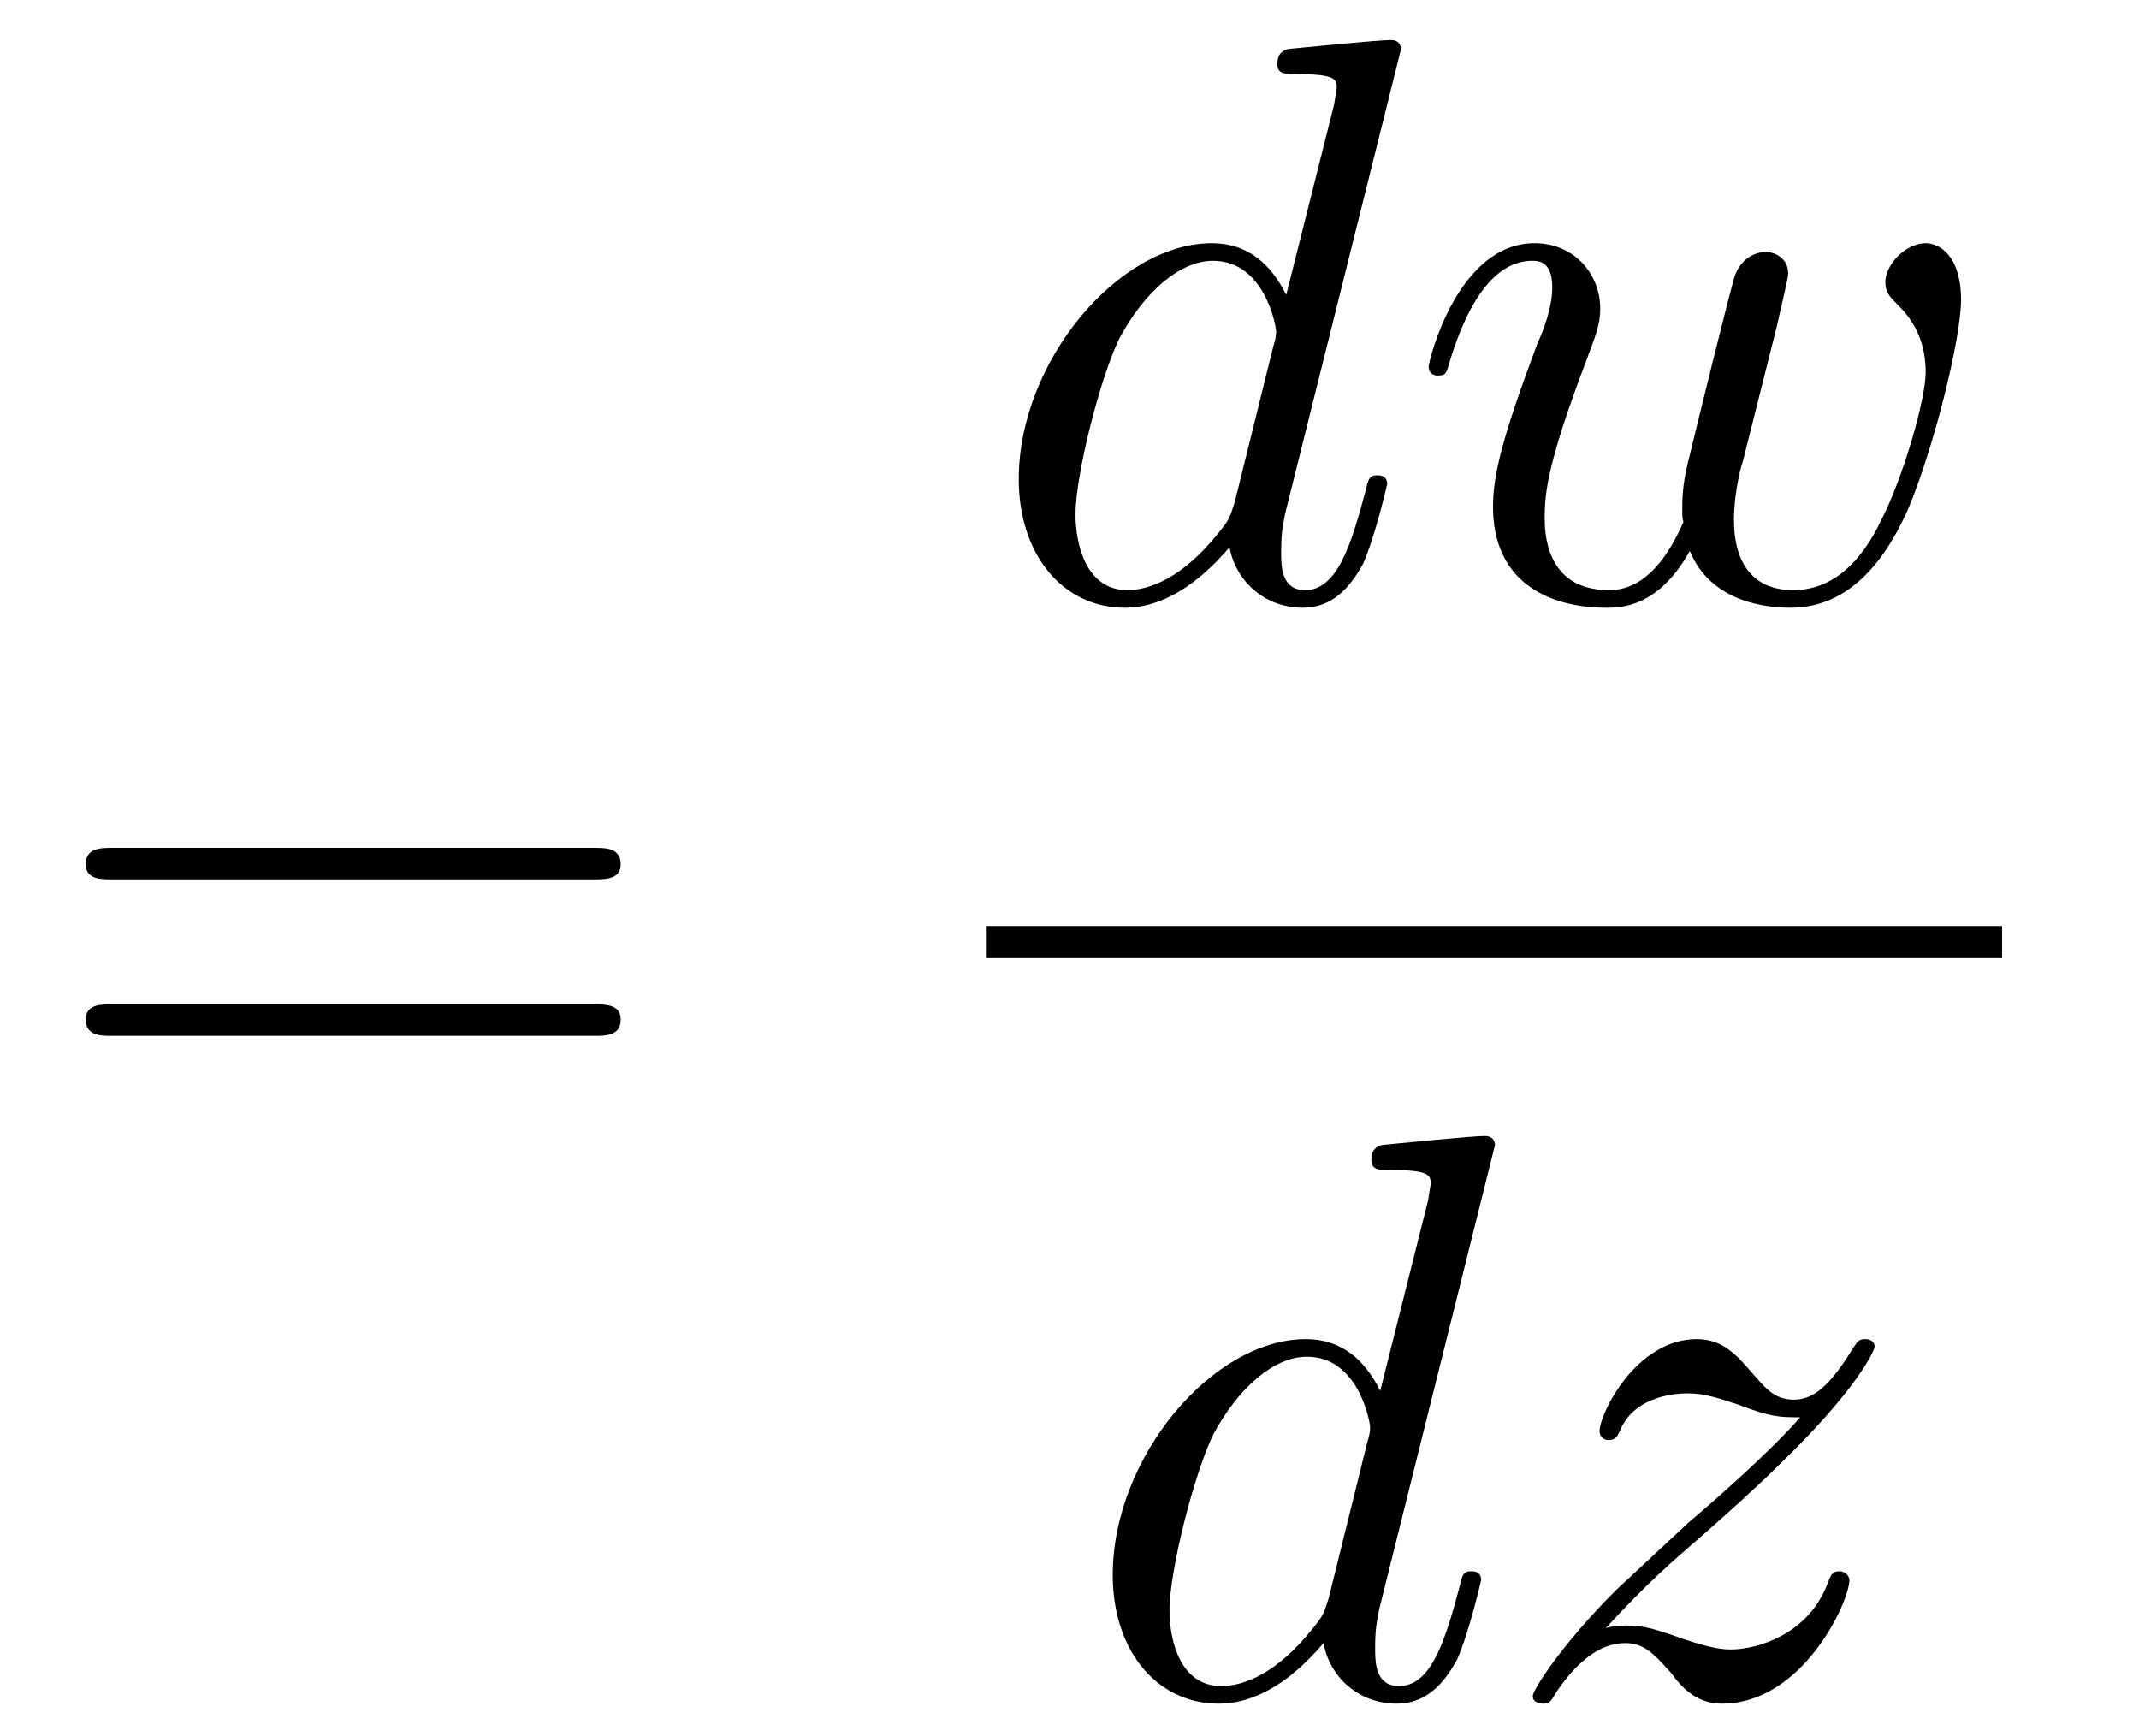
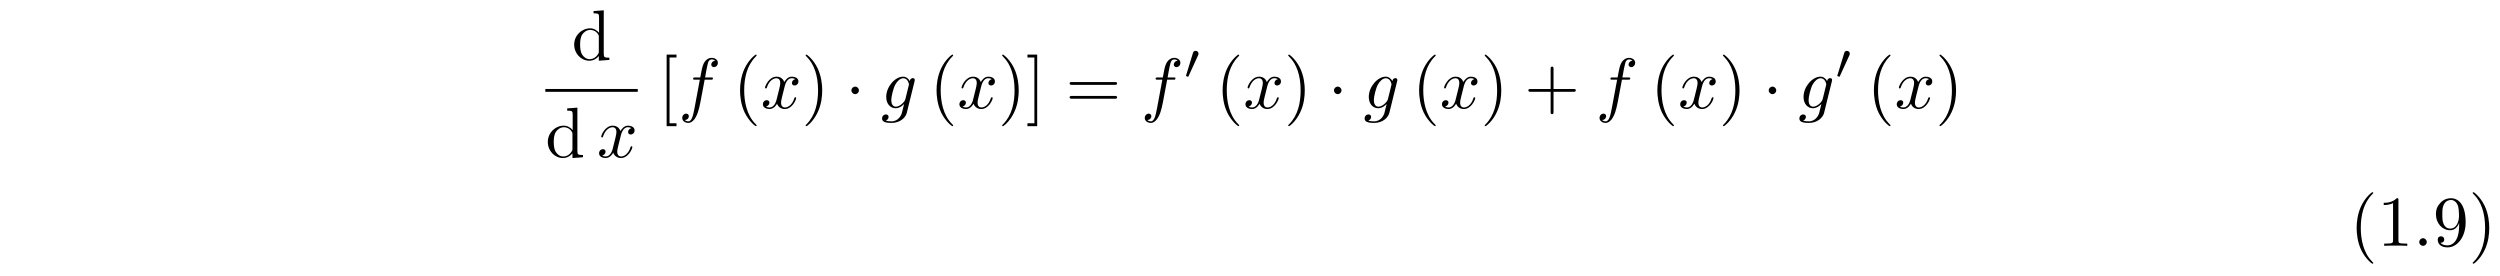
- <svg xmlns="http://www.w3.org/2000/svg" xmlns:xlink="http://www.w3.org/1999/xlink" viewBox="0 0 26.493 21.492" version="1.2">
+ <svg xmlns="http://www.w3.org/2000/svg" xmlns:xlink="http://www.w3.org/1999/xlink" width="348.696pt" height="38.373pt" viewBox="0 0 348.696 38.373" version="1.2">
  <defs>
    <g>
      <symbol overflow="visible" id="glyph0-0">
        <path style="stroke:none;" d="" />
      </symbol>
      <symbol overflow="visible" id="glyph0-1">
+         <path style="stroke:none;" d="M 5.25 0 L 5.25 -0.312 C 4.562 -0.312 4.469 -0.375 4.469 -0.875 L 4.469 -6.922 L 3.047 -6.812 L 3.047 -6.5 C 3.734 -6.5 3.812 -6.438 3.812 -5.938 L 3.812 -3.781 C 3.531 -4.141 3.094 -4.406 2.562 -4.406 C 1.391 -4.406 0.344 -3.422 0.344 -2.141 C 0.344 -0.875 1.312 0.109 2.453 0.109 C 3.094 0.109 3.531 -0.234 3.781 -0.547 L 3.781 0.109 Z M 3.781 -1.172 C 3.781 -1 3.781 -0.984 3.672 -0.812 C 3.375 -0.328 2.938 -0.109 2.5 -0.109 C 2.047 -0.109 1.688 -0.375 1.453 -0.75 C 1.203 -1.156 1.172 -1.719 1.172 -2.141 C 1.172 -2.5 1.188 -3.094 1.469 -3.547 C 1.688 -3.859 2.062 -4.188 2.609 -4.188 C 2.953 -4.188 3.375 -4.031 3.672 -3.594 C 3.781 -3.422 3.781 -3.406 3.781 -3.219 Z M 3.781 -1.172 " />
+       </symbol>
+       <symbol overflow="visible" id="glyph0-2">
+         <path style="stroke:none;" d="M 2.547 2.5 L 2.547 2.094 L 1.578 2.094 L 1.578 -7.078 L 2.547 -7.078 L 2.547 -7.484 L 1.172 -7.484 L 1.172 2.5 Z M 2.547 2.5 " />
+       </symbol>
+       <symbol overflow="visible" id="glyph0-3">
+         <path style="stroke:none;" d="M 3.297 2.391 C 3.297 2.359 3.297 2.344 3.125 2.172 C 1.891 0.922 1.562 -0.969 1.562 -2.5 C 1.562 -4.234 1.938 -5.969 3.172 -7.203 C 3.297 -7.328 3.297 -7.344 3.297 -7.375 C 3.297 -7.453 3.266 -7.484 3.203 -7.484 C 3.094 -7.484 2.203 -6.797 1.609 -5.531 C 1.109 -4.438 0.984 -3.328 0.984 -2.5 C 0.984 -1.719 1.094 -0.516 1.641 0.625 C 2.25 1.844 3.094 2.5 3.203 2.5 C 3.266 2.5 3.297 2.469 3.297 2.391 Z M 3.297 2.391 " />
+       </symbol>
+       <symbol overflow="visible" id="glyph0-4">
+         <path style="stroke:none;" d="M 2.875 -2.5 C 2.875 -3.266 2.766 -4.469 2.219 -5.609 C 1.625 -6.828 0.766 -7.484 0.672 -7.484 C 0.609 -7.484 0.562 -7.438 0.562 -7.375 C 0.562 -7.344 0.562 -7.328 0.75 -7.141 C 1.734 -6.156 2.297 -4.578 2.297 -2.5 C 2.297 -0.781 1.938 0.969 0.703 2.219 C 0.562 2.344 0.562 2.359 0.562 2.391 C 0.562 2.453 0.609 2.5 0.672 2.5 C 0.766 2.5 1.672 1.812 2.25 0.547 C 2.766 -0.547 2.875 -1.656 2.875 -2.5 Z M 2.875 -2.5 " />
+       </symbol>
+       <symbol overflow="visible" id="glyph0-5">
+         <path style="stroke:none;" d="M 1.578 2.5 L 1.578 -7.484 L 0.219 -7.484 L 0.219 -7.078 L 1.188 -7.078 L 1.188 2.094 L 0.219 2.094 L 0.219 2.5 Z M 1.578 2.5 " />
+       </symbol>
+       <symbol overflow="visible" id="glyph0-6">
        <path style="stroke:none;" d="M 7.188 -3.453 C 7.188 -3.656 7 -3.656 6.859 -3.656 L 0.891 -3.656 C 0.75 -3.656 0.562 -3.656 0.562 -3.453 C 0.562 -3.266 0.75 -3.266 0.891 -3.266 L 6.844 -3.266 C 7 -3.266 7.188 -3.266 7.188 -3.453 Z M 7.188 -1.531 C 7.188 -1.719 7 -1.719 6.844 -1.719 L 0.891 -1.719 C 0.75 -1.719 0.562 -1.719 0.562 -1.531 C 0.562 -1.328 0.75 -1.328 0.891 -1.328 L 6.859 -1.328 C 7 -1.328 7.188 -1.328 7.188 -1.531 Z M 7.188 -1.531 " />
+       </symbol>
+       <symbol overflow="visible" id="glyph0-7">
+         <path style="stroke:none;" d="M 7.188 -2.5 C 7.188 -2.688 7 -2.688 6.859 -2.688 L 4.078 -2.688 L 4.078 -5.484 C 4.078 -5.625 4.078 -5.812 3.875 -5.812 C 3.672 -5.812 3.672 -5.625 3.672 -5.484 L 3.672 -2.688 L 0.891 -2.688 C 0.75 -2.688 0.562 -2.688 0.562 -2.5 C 0.562 -2.297 0.75 -2.297 0.891 -2.297 L 3.672 -2.297 L 3.672 0.5 C 3.672 0.641 3.672 0.828 3.875 0.828 C 4.078 0.828 4.078 0.641 4.078 0.5 L 4.078 -2.297 L 6.859 -2.297 C 7 -2.297 7.188 -2.297 7.188 -2.5 Z M 7.188 -2.5 " />
+       </symbol>
+       <symbol overflow="visible" id="glyph0-8">
+         <path style="stroke:none;" d="M 4.172 0 L 4.172 -0.312 L 3.859 -0.312 C 2.953 -0.312 2.938 -0.422 2.938 -0.781 L 2.938 -6.375 C 2.938 -6.625 2.938 -6.641 2.703 -6.641 C 2.078 -6 1.203 -6 0.891 -6 L 0.891 -5.688 C 1.094 -5.688 1.672 -5.688 2.188 -5.953 L 2.188 -0.781 C 2.188 -0.422 2.156 -0.312 1.266 -0.312 L 0.953 -0.312 L 0.953 0 C 1.297 -0.031 2.156 -0.031 2.562 -0.031 C 2.953 -0.031 3.828 -0.031 4.172 0 Z M 4.172 0 " />
+       </symbol>
+       <symbol overflow="visible" id="glyph0-9">
+         <path style="stroke:none;" d="M 1.906 -0.531 C 1.906 -0.812 1.672 -1.062 1.391 -1.062 C 1.094 -1.062 0.859 -0.812 0.859 -0.531 C 0.859 -0.234 1.094 0 1.391 0 C 1.672 0 1.906 -0.234 1.906 -0.531 Z M 1.906 -0.531 " />
+       </symbol>
+       <symbol overflow="visible" id="glyph0-10">
+         <path style="stroke:none;" d="M 4.562 -3.281 C 4.562 -5.969 3.406 -6.641 2.516 -6.641 C 1.969 -6.641 1.484 -6.453 1.062 -6.016 C 0.641 -5.562 0.422 -5.141 0.422 -4.391 C 0.422 -3.156 1.297 -2.172 2.406 -2.172 C 3.016 -2.172 3.422 -2.594 3.656 -3.172 L 3.656 -2.844 C 3.656 -0.516 2.625 -0.062 2.047 -0.062 C 1.875 -0.062 1.328 -0.078 1.062 -0.422 C 1.5 -0.422 1.578 -0.703 1.578 -0.875 C 1.578 -1.188 1.344 -1.328 1.125 -1.328 C 0.969 -1.328 0.672 -1.25 0.672 -0.859 C 0.672 -0.188 1.203 0.219 2.047 0.219 C 3.344 0.219 4.562 -1.141 4.562 -3.281 Z M 3.641 -4.203 C 3.641 -3.375 3.297 -2.406 2.422 -2.406 C 2.266 -2.406 1.797 -2.406 1.5 -3.031 C 1.312 -3.406 1.312 -3.891 1.312 -4.391 C 1.312 -4.922 1.312 -5.391 1.531 -5.766 C 1.797 -6.266 2.172 -6.391 2.516 -6.391 C 2.984 -6.391 3.312 -6.047 3.484 -5.609 C 3.594 -5.281 3.641 -4.656 3.641 -4.203 Z M 3.641 -4.203 " />
      </symbol>
      <symbol overflow="visible" id="glyph1-0">
        <path style="stroke:none;" d="" />
      </symbol>
      <symbol overflow="visible" id="glyph1-1">
-         <path style="stroke:none;" d="M 4.969 -1.422 C 4.969 -1.531 4.875 -1.531 4.844 -1.531 C 4.75 -1.531 4.734 -1.484 4.703 -1.344 C 4.531 -0.703 4.359 -0.109 3.953 -0.109 C 3.672 -0.109 3.656 -0.375 3.656 -0.562 C 3.656 -0.812 3.672 -0.875 3.703 -1.047 L 5.141 -6.812 C 5.141 -6.812 5.141 -6.922 5.016 -6.922 C 4.859 -6.922 3.922 -6.828 3.75 -6.812 C 3.672 -6.797 3.609 -6.75 3.609 -6.625 C 3.609 -6.5 3.703 -6.5 3.844 -6.5 C 4.328 -6.5 4.344 -6.438 4.344 -6.328 L 4.312 -6.125 L 3.719 -3.766 C 3.531 -4.141 3.25 -4.406 2.797 -4.406 C 1.641 -4.406 0.406 -2.938 0.406 -1.484 C 0.406 -0.547 0.953 0.109 1.719 0.109 C 1.922 0.109 2.422 0.062 3.016 -0.641 C 3.094 -0.219 3.453 0.109 3.922 0.109 C 4.281 0.109 4.5 -0.125 4.672 -0.438 C 4.828 -0.797 4.969 -1.422 4.969 -1.422 Z M 3.562 -3.141 L 3.078 -1.188 C 3.016 -1 3.016 -0.984 2.875 -0.812 C 2.438 -0.266 2.031 -0.109 1.75 -0.109 C 1.25 -0.109 1.109 -0.656 1.109 -1.047 C 1.109 -1.547 1.422 -2.766 1.656 -3.234 C 1.969 -3.812 2.406 -4.188 2.812 -4.188 C 3.453 -4.188 3.594 -3.375 3.594 -3.312 C 3.594 -3.25 3.578 -3.188 3.562 -3.141 Z M 3.562 -3.141 " />
+         <path style="stroke:none;" d="M 4.938 -1.422 C 4.938 -1.531 4.859 -1.531 4.828 -1.531 C 4.734 -1.531 4.719 -1.484 4.688 -1.422 C 4.359 -0.344 3.688 -0.109 3.375 -0.109 C 2.984 -0.109 2.828 -0.422 2.828 -0.766 C 2.828 -0.984 2.875 -1.203 2.984 -1.641 L 3.328 -3.016 C 3.391 -3.266 3.625 -4.188 4.312 -4.188 C 4.359 -4.188 4.609 -4.188 4.812 -4.062 C 4.531 -4 4.344 -3.766 4.344 -3.516 C 4.344 -3.359 4.453 -3.172 4.719 -3.172 C 4.938 -3.172 5.25 -3.344 5.25 -3.75 C 5.25 -4.266 4.672 -4.406 4.328 -4.406 C 3.75 -4.406 3.406 -3.875 3.281 -3.656 C 3.031 -4.312 2.5 -4.406 2.203 -4.406 C 1.172 -4.406 0.594 -3.125 0.594 -2.875 C 0.594 -2.766 0.719 -2.766 0.719 -2.766 C 0.797 -2.766 0.828 -2.797 0.844 -2.875 C 1.188 -3.938 1.844 -4.188 2.188 -4.188 C 2.375 -4.188 2.719 -4.094 2.719 -3.516 C 2.719 -3.203 2.547 -2.547 2.188 -1.141 C 2.031 -0.531 1.672 -0.109 1.234 -0.109 C 1.172 -0.109 0.953 -0.109 0.734 -0.234 C 0.984 -0.297 1.203 -0.5 1.203 -0.781 C 1.203 -1.047 0.984 -1.125 0.844 -1.125 C 0.531 -1.125 0.297 -0.875 0.297 -0.547 C 0.297 -0.094 0.781 0.109 1.219 0.109 C 1.891 0.109 2.25 -0.594 2.266 -0.641 C 2.391 -0.281 2.75 0.109 3.344 0.109 C 4.375 0.109 4.938 -1.172 4.938 -1.422 Z M 4.938 -1.422 " />
      </symbol>
      <symbol overflow="visible" id="glyph1-2">
-         <path style="stroke:none;" d="M 6.891 -3.703 C 6.891 -4.25 6.625 -4.406 6.453 -4.406 C 6.203 -4.406 5.953 -4.141 5.953 -3.922 C 5.953 -3.797 6.016 -3.734 6.094 -3.656 C 6.203 -3.547 6.453 -3.297 6.453 -2.812 C 6.453 -2.469 6.172 -1.5 5.906 -0.984 C 5.656 -0.453 5.297 -0.109 4.812 -0.109 C 4.344 -0.109 4.078 -0.406 4.078 -0.984 C 4.078 -1.25 4.141 -1.562 4.188 -1.703 L 4.609 -3.375 C 4.656 -3.594 4.75 -3.969 4.75 -4.031 C 4.75 -4.203 4.609 -4.297 4.469 -4.297 C 4.344 -4.297 4.172 -4.219 4.094 -4.016 C 4.062 -3.953 3.594 -2.047 3.531 -1.781 C 3.453 -1.484 3.438 -1.312 3.438 -1.125 C 3.438 -1.016 3.438 -1 3.453 -0.953 C 3.219 -0.422 2.922 -0.109 2.531 -0.109 C 1.734 -0.109 1.734 -0.844 1.734 -1.016 C 1.734 -1.328 1.781 -1.719 2.25 -2.953 C 2.359 -3.25 2.422 -3.391 2.422 -3.594 C 2.422 -4.031 2.094 -4.406 1.609 -4.406 C 0.656 -4.406 0.297 -2.953 0.297 -2.875 C 0.297 -2.766 0.406 -2.766 0.406 -2.766 C 0.516 -2.766 0.516 -2.797 0.562 -2.953 C 0.844 -3.875 1.219 -4.188 1.578 -4.188 C 1.672 -4.188 1.828 -4.172 1.828 -3.859 C 1.828 -3.609 1.719 -3.328 1.641 -3.156 C 1.203 -1.984 1.094 -1.531 1.094 -1.141 C 1.094 -0.234 1.75 0.109 2.5 0.109 C 2.672 0.109 3.141 0.109 3.531 -0.594 C 3.797 0.047 4.484 0.109 4.781 0.109 C 5.531 0.109 5.969 -0.516 6.234 -1.109 C 6.562 -1.891 6.891 -3.234 6.891 -3.703 Z M 6.891 -3.703 " />
+         <path style="stroke:none;" d="M 5.5 -6.344 C 5.5 -6.797 5.047 -7.031 4.641 -7.031 C 4.297 -7.031 3.672 -6.844 3.375 -5.859 C 3.312 -5.656 3.281 -5.547 3.047 -4.297 L 2.359 -4.297 C 2.156 -4.297 2.047 -4.297 2.047 -4.109 C 2.047 -3.984 2.141 -3.984 2.328 -3.984 L 2.984 -3.984 L 2.25 -0.047 C 2.062 0.922 1.891 1.828 1.375 1.828 C 1.328 1.828 1.094 1.828 0.891 1.641 C 1.359 1.609 1.453 1.25 1.453 1.109 C 1.453 0.875 1.266 0.75 1.078 0.75 C 0.812 0.75 0.531 0.984 0.531 1.359 C 0.531 1.797 0.969 2.047 1.375 2.047 C 1.922 2.047 2.328 1.453 2.5 1.078 C 2.828 0.453 3.047 -0.75 3.062 -0.828 L 3.656 -3.984 L 4.516 -3.984 C 4.719 -3.984 4.812 -3.984 4.812 -4.188 C 4.812 -4.297 4.719 -4.297 4.547 -4.297 L 3.719 -4.297 C 3.828 -4.875 3.812 -4.859 3.922 -5.438 C 3.969 -5.641 4.109 -6.344 4.172 -6.469 C 4.25 -6.656 4.422 -6.812 4.641 -6.812 C 4.672 -6.812 4.938 -6.812 5.125 -6.625 C 4.688 -6.594 4.578 -6.234 4.578 -6.094 C 4.578 -5.859 4.766 -5.734 4.953 -5.734 C 5.219 -5.734 5.5 -5.969 5.5 -6.344 Z M 5.5 -6.344 " />
      </symbol>
      <symbol overflow="visible" id="glyph1-3">
-         <path style="stroke:none;" d="M 4.344 -1.422 C 4.344 -1.469 4.297 -1.531 4.219 -1.531 C 4.125 -1.531 4.109 -1.469 4.078 -1.391 C 3.844 -0.75 3.203 -0.562 2.875 -0.562 C 2.688 -0.562 2.5 -0.625 2.297 -0.688 C 1.953 -0.812 1.797 -0.859 1.594 -0.859 C 1.594 -0.859 1.422 -0.859 1.328 -0.828 C 1.859 -1.406 2.156 -1.656 2.516 -1.969 C 2.516 -1.969 3.125 -2.5 3.484 -2.859 C 4.438 -3.781 4.656 -4.266 4.656 -4.312 C 4.656 -4.406 4.547 -4.406 4.547 -4.406 C 4.469 -4.406 4.453 -4.391 4.391 -4.297 C 4.094 -3.812 3.891 -3.656 3.656 -3.656 C 3.406 -3.656 3.297 -3.812 3.141 -3.984 C 2.953 -4.203 2.781 -4.406 2.453 -4.406 C 1.703 -4.406 1.25 -3.484 1.25 -3.266 C 1.25 -3.219 1.281 -3.156 1.359 -3.156 C 1.453 -3.156 1.469 -3.203 1.5 -3.266 C 1.688 -3.734 2.266 -3.734 2.344 -3.734 C 2.547 -3.734 2.734 -3.672 2.969 -3.594 C 3.375 -3.438 3.484 -3.438 3.734 -3.438 C 3.375 -3.016 2.547 -2.297 2.359 -2.141 L 1.453 -1.297 C 0.781 -0.625 0.422 -0.062 0.422 0.016 C 0.422 0.109 0.547 0.109 0.547 0.109 C 0.625 0.109 0.641 0.094 0.703 -0.016 C 0.938 -0.375 1.234 -0.641 1.562 -0.641 C 1.781 -0.641 1.891 -0.547 2.141 -0.266 C 2.297 -0.047 2.484 0.109 2.766 0.109 C 3.766 0.109 4.344 -1.156 4.344 -1.422 Z M 4.344 -1.422 " />
+         <path style="stroke:none;" d="M 3.594 0.672 L 4.688 -3.766 C 4.703 -3.812 4.719 -3.875 4.719 -3.938 C 4.719 -4.109 4.609 -4.203 4.438 -4.203 C 4.344 -4.203 4.062 -4.141 4.031 -3.781 C 3.844 -4.141 3.5 -4.406 3.094 -4.406 C 1.969 -4.406 0.734 -3.016 0.734 -1.578 C 0.734 -0.594 1.328 0 2.047 0 C 2.641 0 3.109 -0.469 3.203 -0.578 L 3.219 -0.562 L 2.891 0.75 C 2.844 0.844 2.516 1.828 1.453 1.828 C 1.266 1.828 0.938 1.812 0.656 1.719 C 0.953 1.641 1.062 1.375 1.062 1.203 C 1.062 1.047 0.953 0.859 0.688 0.859 C 0.469 0.859 0.156 1.031 0.156 1.438 C 0.156 1.844 0.516 2.047 1.469 2.047 C 2.719 2.047 3.438 1.266 3.594 0.672 Z M 3.875 -3.188 L 3.406 -1.281 C 3.344 -1.016 3.109 -0.766 2.891 -0.578 C 2.688 -0.406 2.375 -0.219 2.078 -0.219 C 1.578 -0.219 1.438 -0.734 1.438 -1.141 C 1.438 -1.609 1.719 -2.797 2 -3.297 C 2.266 -3.781 2.688 -4.188 3.109 -4.188 C 3.766 -4.188 3.906 -3.375 3.906 -3.328 C 3.906 -3.281 3.891 -3.219 3.875 -3.188 Z M 3.875 -3.188 " />
+       </symbol>
+       <symbol overflow="visible" id="glyph2-0">
+         <path style="stroke:none;" d="" />
+       </symbol>
+       <symbol overflow="visible" id="glyph2-1">
+         <path style="stroke:none;" d="M 1.906 -2.5 C 1.906 -2.781 1.672 -3.016 1.391 -3.016 C 1.094 -3.016 0.859 -2.781 0.859 -2.5 C 0.859 -2.203 1.094 -1.969 1.391 -1.969 C 1.672 -1.969 1.906 -2.203 1.906 -2.5 Z M 1.906 -2.5 " />
+       </symbol>
+       <symbol overflow="visible" id="glyph3-0">
+         <path style="stroke:none;" d="" />
+       </symbol>
+       <symbol overflow="visible" id="glyph3-1">
+         <path style="stroke:none;" d="M 2.078 -3.516 C 2.078 -3.734 1.891 -3.891 1.672 -3.891 C 1.391 -3.891 1.328 -3.672 1.297 -3.578 L 0.375 -0.562 L 0.328 -0.438 C 0.328 -0.359 0.547 -0.281 0.609 -0.281 C 0.656 -0.281 0.688 -0.328 0.703 -0.391 L 2.031 -3.297 C 2.062 -3.359 2.078 -3.422 2.078 -3.516 Z M 2.078 -3.516 " />
      </symbol>
    </g>
-     <clipPath id="clip1">
-       <path d="M 13 14 L 24 14 L 24 21.492 L 13 21.492 Z M 13 14 " />
-     </clipPath>
  </defs>
  <g id="surface1">
    <g style="fill:rgb(0%,0%,0%);fill-opacity:1;">
-       <use xlink:href="#glyph0-1" x="0.5" y="14.158" />
+       <use xlink:href="#glyph0-1" x="79.742" y="8.359" />
+     </g>
+     <path style="fill:none;stroke-width:0.398;stroke-linecap:butt;stroke-linejoin:miter;stroke:rgb(0%,0%,0%);stroke-opacity:1;stroke-miterlimit:10;" d="M -0.002 -0.001 L 12.889 -0.001 " transform="matrix(1,0,0,-1,76.064,12.608)" />
+     <g style="fill:rgb(0%,0%,0%);fill-opacity:1;">
+       <use xlink:href="#glyph0-1" x="76.064" y="21.933" />
    </g>
    <g style="fill:rgb(0%,0%,0%);fill-opacity:1;">
-       <use xlink:href="#glyph1-1" x="12.212" y="7.418" />
-       <use xlink:href="#glyph1-2" x="17.398" y="7.418" />
+       <use xlink:href="#glyph1-1" x="83.26" y="21.933" />
    </g>
-     <path style="fill:none;stroke-width:0.398;stroke-linecap:butt;stroke-linejoin:miter;stroke:rgb(0%,0%,0%);stroke-opacity:1;stroke-miterlimit:10;" d="M -0.001 -0.001 L 12.585 -0.001 " transform="matrix(1,0,0,-1,12.212,11.667)" />
-     <g clip-path="url(#clip1)" clip-rule="nonzero">
-       <g style="fill:rgb(0%,0%,0%);fill-opacity:1;">
-         <use xlink:href="#glyph1-1" x="13.376" y="20.992" />
-         <use xlink:href="#glyph1-3" x="18.562" y="20.992" />
-       </g>
+     <g style="fill:rgb(0%,0%,0%);fill-opacity:1;">
+       <use xlink:href="#glyph0-2" x="91.809" y="15.099" />
+     </g>
+     <g style="fill:rgb(0%,0%,0%);fill-opacity:1;">
+       <use xlink:href="#glyph1-2" x="94.627" y="15.099" />
+     </g>
+     <g style="fill:rgb(0%,0%,0%);fill-opacity:1;">
+       <use xlink:href="#glyph0-3" x="102.237" y="15.099" />
+     </g>
+     <g style="fill:rgb(0%,0%,0%);fill-opacity:1;">
+       <use xlink:href="#glyph1-1" x="106.111" y="15.099" />
+     </g>
+     <g style="fill:rgb(0%,0%,0%);fill-opacity:1;">
+       <use xlink:href="#glyph0-4" x="111.805" y="15.099" />
+     </g>
+     <g style="fill:rgb(0%,0%,0%);fill-opacity:1;">
+       <use xlink:href="#glyph2-1" x="117.894" y="15.099" />
+     </g>
+     <g style="fill:rgb(0%,0%,0%);fill-opacity:1;">
+       <use xlink:href="#glyph1-3" x="122.875" y="15.099" />
+     </g>
+     <g style="fill:rgb(0%,0%,0%);fill-opacity:1;">
+       <use xlink:href="#glyph0-3" x="129.645" y="15.099" />
+     </g>
+     <g style="fill:rgb(0%,0%,0%);fill-opacity:1;">
+       <use xlink:href="#glyph1-1" x="133.519" y="15.099" />
+     </g>
+     <g style="fill:rgb(0%,0%,0%);fill-opacity:1;">
+       <use xlink:href="#glyph0-4" x="139.213" y="15.099" />
+       <use xlink:href="#glyph0-5" x="143.087" y="15.099" />
+     </g>
+     <g style="fill:rgb(0%,0%,0%);fill-opacity:1;">
+       <use xlink:href="#glyph0-6" x="148.625" y="15.099" />
+     </g>
+     <g style="fill:rgb(0%,0%,0%);fill-opacity:1;">
+       <use xlink:href="#glyph1-2" x="159.139" y="15.099" />
+     </g>
+     <g style="fill:rgb(0%,0%,0%);fill-opacity:1;">
+       <use xlink:href="#glyph3-1" x="165.088" y="10.985" />
+     </g>
+     <g style="fill:rgb(0%,0%,0%);fill-opacity:1;">
+       <use xlink:href="#glyph0-3" x="169.544" y="15.099" />
+     </g>
+     <g style="fill:rgb(0%,0%,0%);fill-opacity:1;">
+       <use xlink:href="#glyph1-1" x="173.418" y="15.099" />
+     </g>
+     <g style="fill:rgb(0%,0%,0%);fill-opacity:1;">
+       <use xlink:href="#glyph0-4" x="179.112" y="15.099" />
+     </g>
+     <g style="fill:rgb(0%,0%,0%);fill-opacity:1;">
+       <use xlink:href="#glyph2-1" x="185.201" y="15.099" />
+     </g>
+     <g style="fill:rgb(0%,0%,0%);fill-opacity:1;">
+       <use xlink:href="#glyph1-3" x="190.182" y="15.099" />
+     </g>
+     <g style="fill:rgb(0%,0%,0%);fill-opacity:1;">
+       <use xlink:href="#glyph0-3" x="196.952" y="15.099" />
+     </g>
+     <g style="fill:rgb(0%,0%,0%);fill-opacity:1;">
+       <use xlink:href="#glyph1-1" x="200.826" y="15.099" />
+     </g>
+     <g style="fill:rgb(0%,0%,0%);fill-opacity:1;">
+       <use xlink:href="#glyph0-4" x="206.52" y="15.099" />
+     </g>
+     <g style="fill:rgb(0%,0%,0%);fill-opacity:1;">
+       <use xlink:href="#glyph0-7" x="212.606" y="15.099" />
+     </g>
+     <g style="fill:rgb(0%,0%,0%);fill-opacity:1;">
+       <use xlink:href="#glyph1-2" x="222.571" y="15.099" />
+     </g>
+     <g style="fill:rgb(0%,0%,0%);fill-opacity:1;">
+       <use xlink:href="#glyph0-3" x="230.182" y="15.099" />
+     </g>
+     <g style="fill:rgb(0%,0%,0%);fill-opacity:1;">
+       <use xlink:href="#glyph1-1" x="234.056" y="15.099" />
+     </g>
+     <g style="fill:rgb(0%,0%,0%);fill-opacity:1;">
+       <use xlink:href="#glyph0-4" x="239.75" y="15.099" />
+     </g>
+     <g style="fill:rgb(0%,0%,0%);fill-opacity:1;">
+       <use xlink:href="#glyph2-1" x="245.838" y="15.099" />
+     </g>
+     <g style="fill:rgb(0%,0%,0%);fill-opacity:1;">
+       <use xlink:href="#glyph1-3" x="250.82" y="15.099" />
+     </g>
+     <g style="fill:rgb(0%,0%,0%);fill-opacity:1;">
+       <use xlink:href="#glyph3-1" x="255.929" y="10.985" />
+     </g>
+     <g style="fill:rgb(0%,0%,0%);fill-opacity:1;">
+       <use xlink:href="#glyph0-3" x="260.384" y="15.099" />
+     </g>
+     <g style="fill:rgb(0%,0%,0%);fill-opacity:1;">
+       <use xlink:href="#glyph1-1" x="264.259" y="15.099" />
+     </g>
+     <g style="fill:rgb(0%,0%,0%);fill-opacity:1;">
+       <use xlink:href="#glyph0-4" x="269.953" y="15.099" />
+     </g>
+     <g style="fill:rgb(0%,0%,0%);fill-opacity:1;">
+       <use xlink:href="#glyph0-3" x="327.717" y="34.286" />
+       <use xlink:href="#glyph0-8" x="331.591" y="34.286" />
+       <use xlink:href="#glyph0-9" x="336.573" y="34.286" />
+       <use xlink:href="#glyph0-10" x="339.34" y="34.286" />
+       <use xlink:href="#glyph0-4" x="344.322" y="34.286" />
    </g>
  </g>
</svg>
